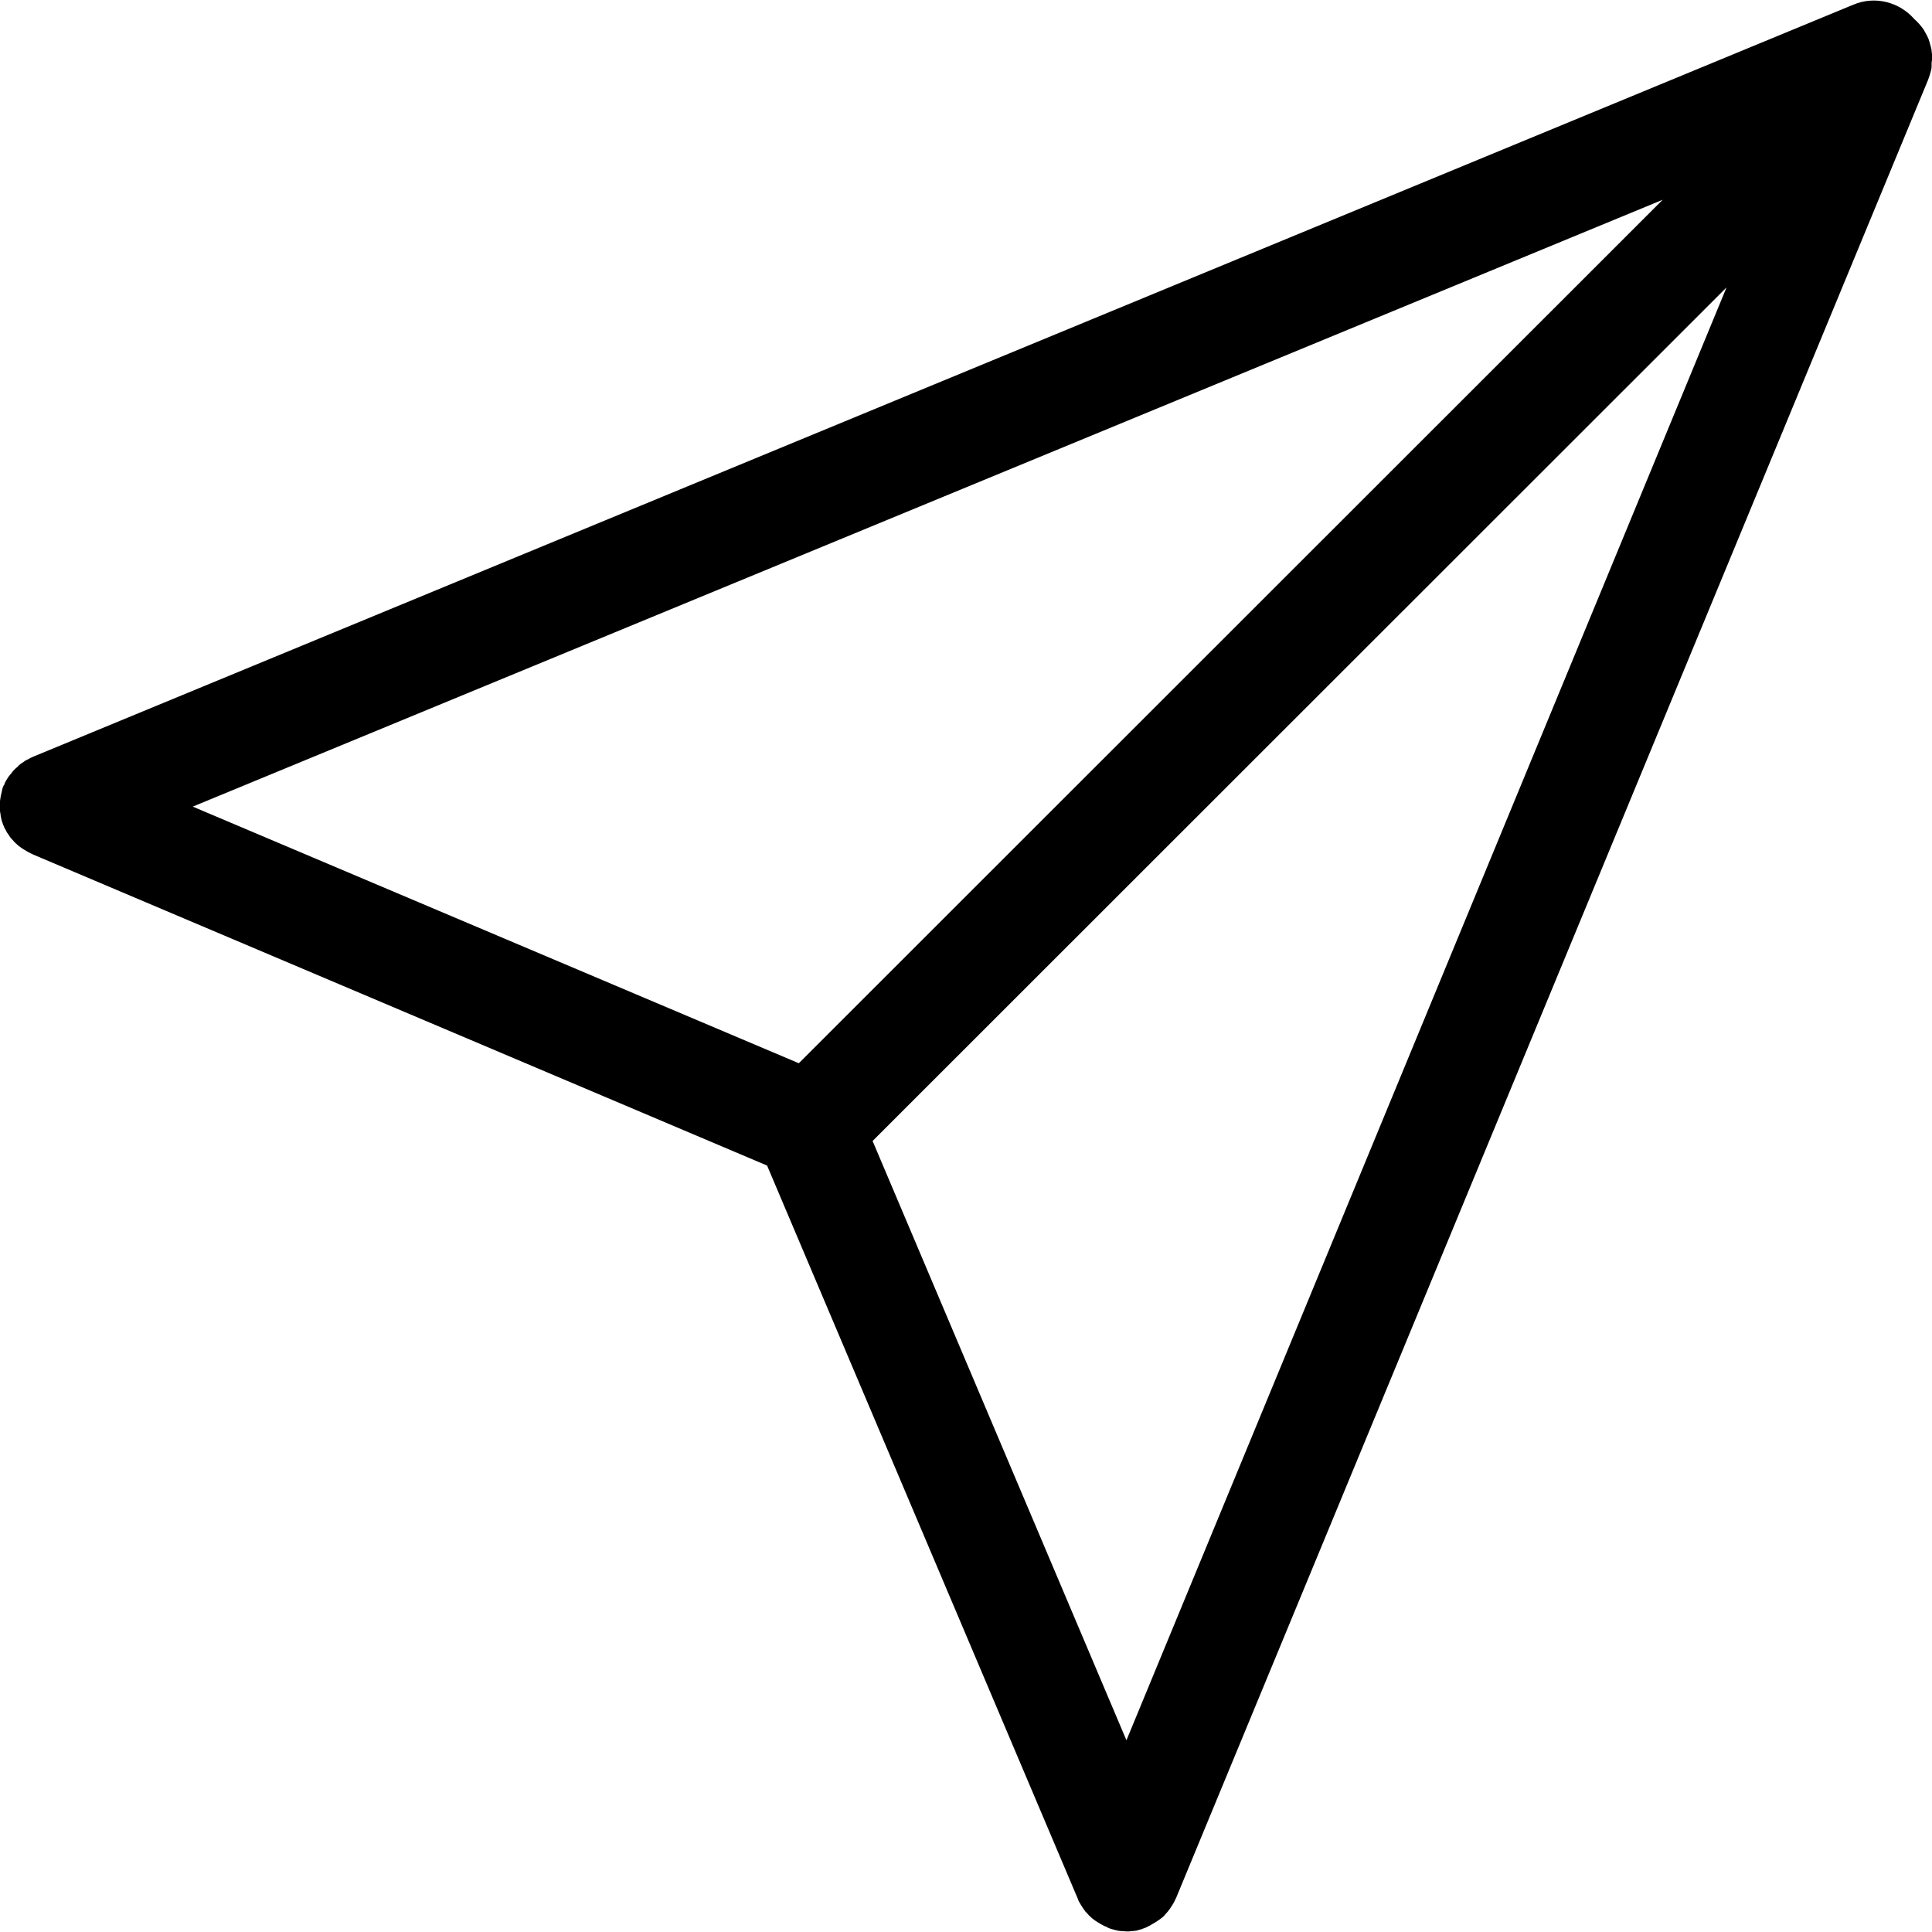
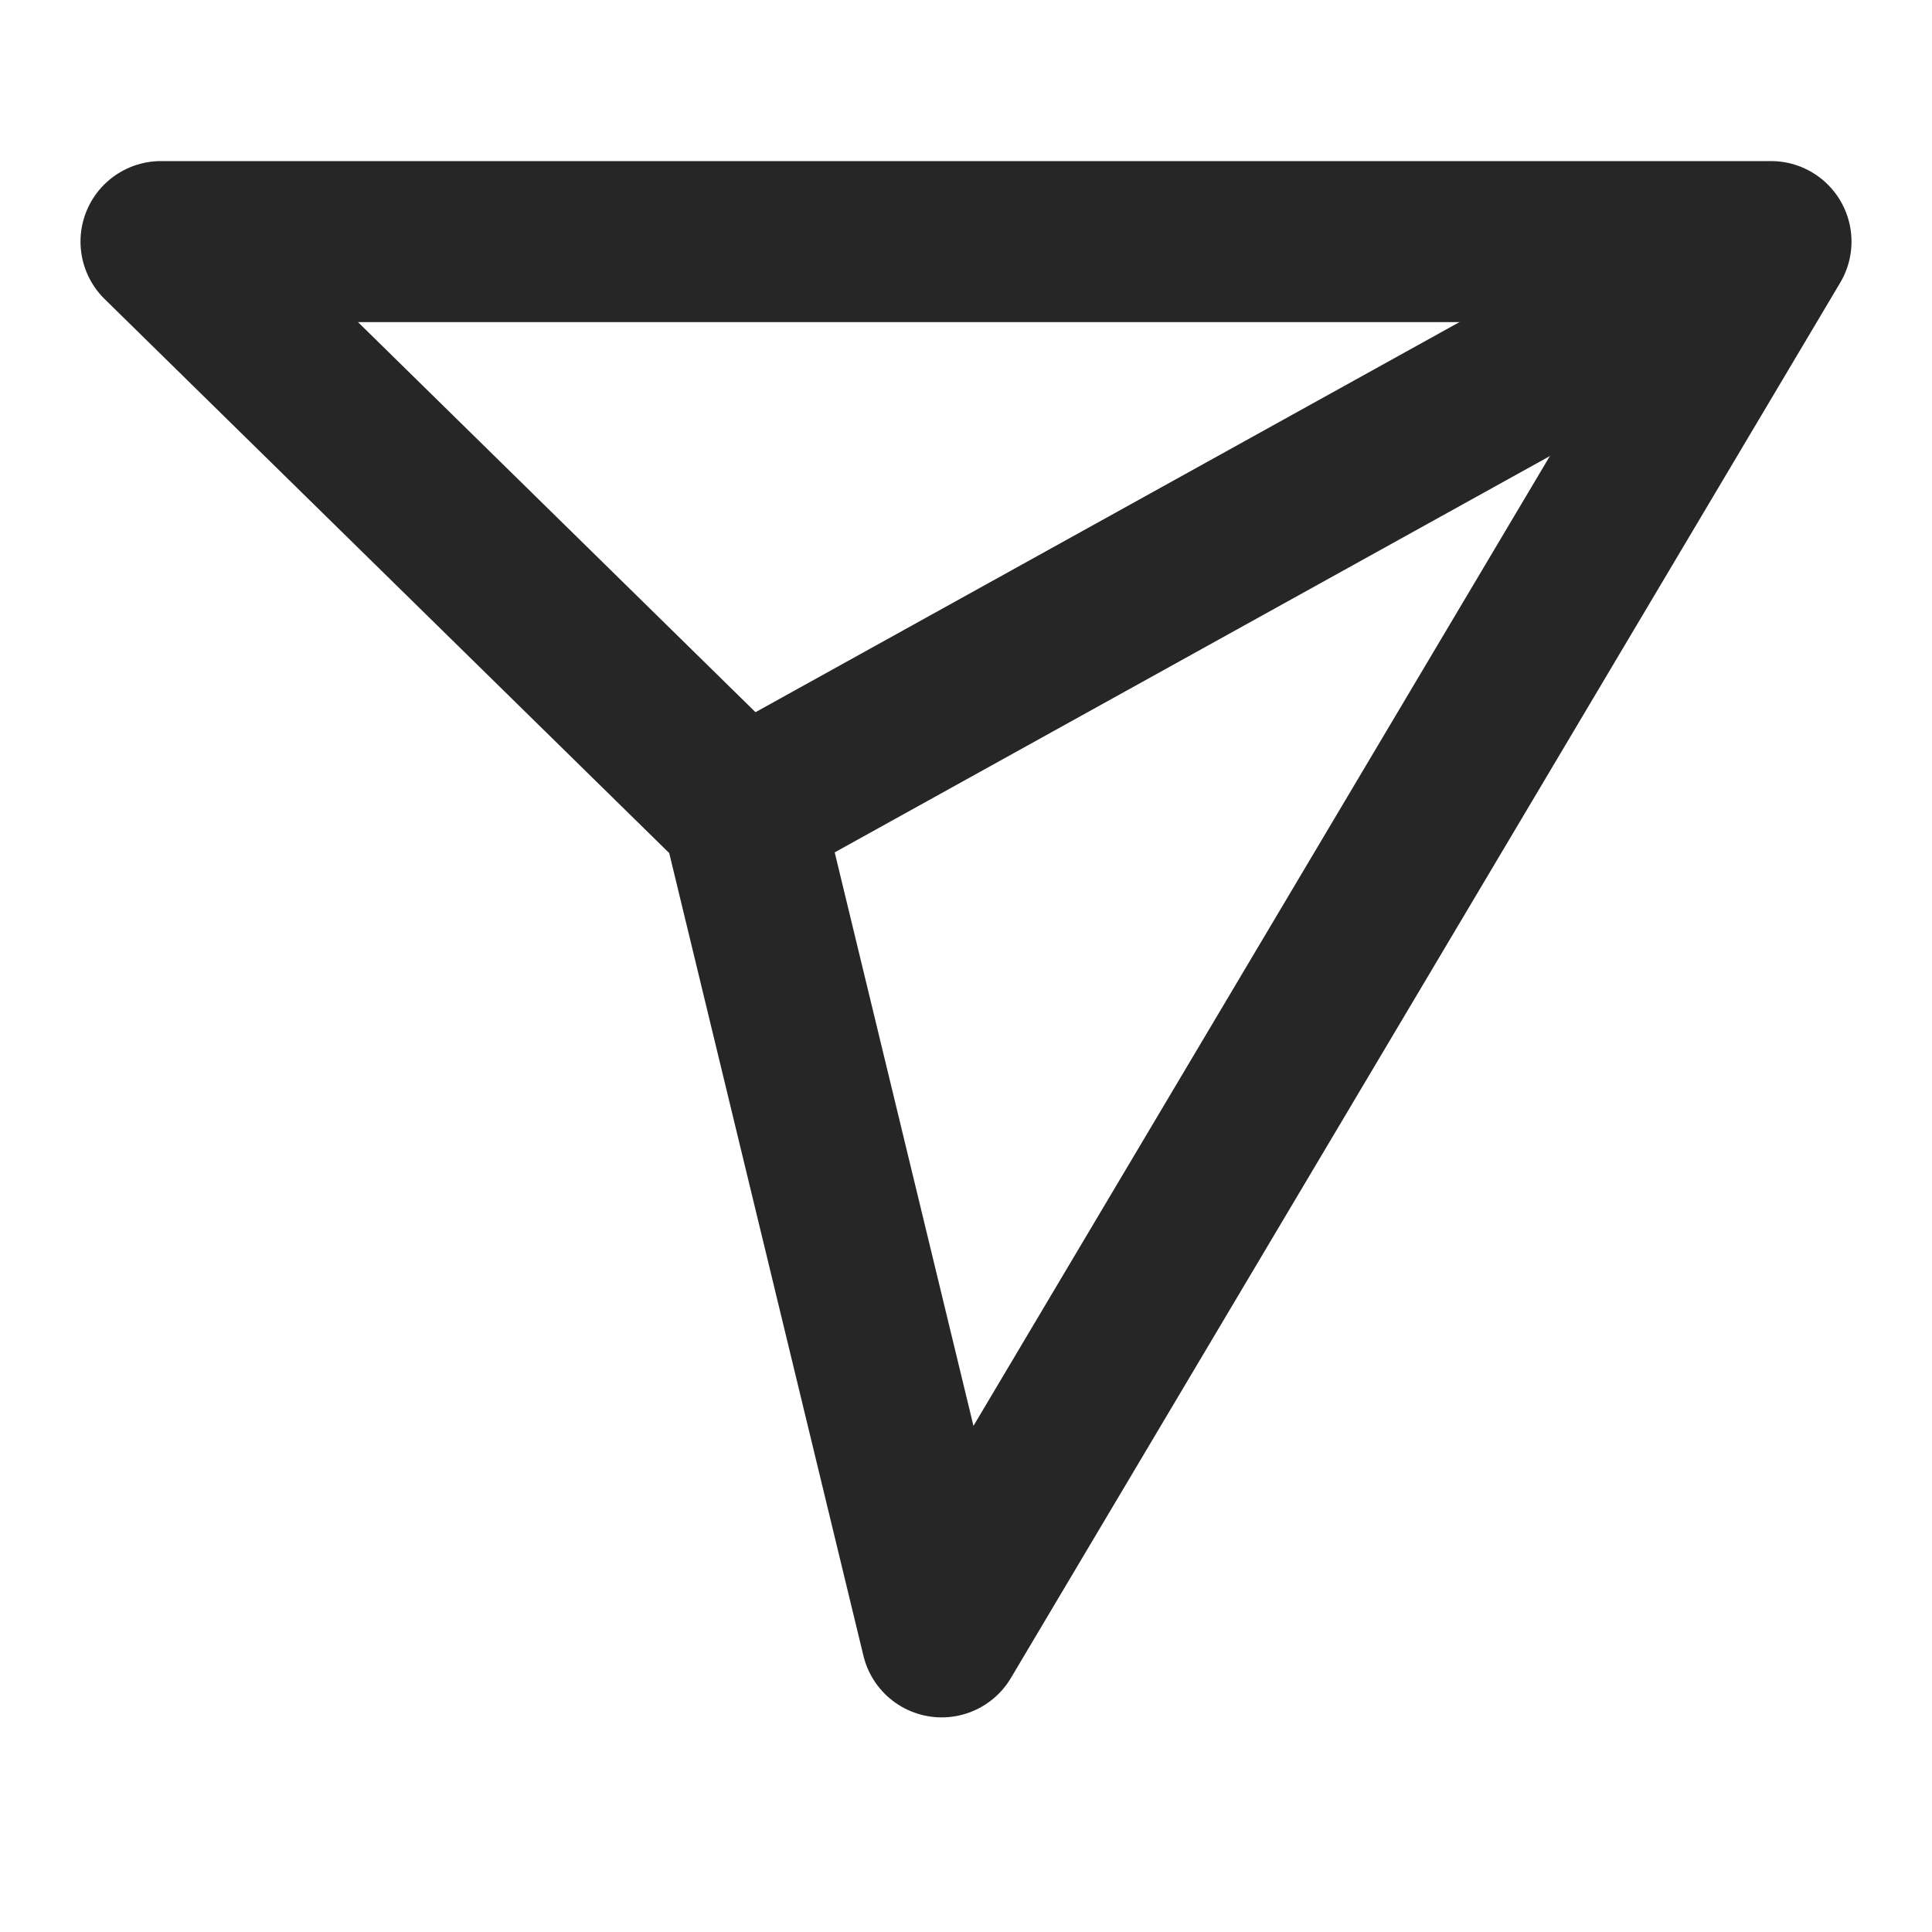
- <svg xmlns="http://www.w3.org/2000/svg" height="25px" width="25px" version="1.1" id="Capa_1" x="0px" y="0px" viewBox="0 0 487.1 487.1" style="enable-background:new 0 0 487.1 487.1;" xml:space="preserve">
-   <g>
-     <path d="M487.1,14.065c0-0.1,0-0.2,0-0.4c0-0.3-0.1-0.5-0.1-0.8c0-0.2,0-0.4-0.1-0.6c0-0.2-0.1-0.4-0.1-0.5   c-0.1-0.2-0.1-0.5-0.2-0.7c0-0.1-0.1-0.2-0.1-0.4c-0.1-0.3-0.2-0.6-0.3-0.9c0-0.1-0.1-0.1-0.1-0.2c-0.1-0.3-0.3-0.7-0.5-1   c0-0.1-0.1-0.2-0.1-0.2c-0.2-0.3-0.3-0.6-0.5-0.9c-0.7-1-1.5-1.9-2.4-2.7c-3.7-4.2-9.8-5.9-15.3-3.6L8.4,190.765   c-0.1,0.1-0.3,0.1-0.4,0.2c-0.3,0.1-0.5,0.2-0.8,0.4c-0.2,0.1-0.4,0.2-0.6,0.3s-0.4,0.2-0.6,0.4c-0.2,0.1-0.4,0.3-0.6,0.4   c-0.2,0.1-0.3,0.2-0.5,0.4c-0.2,0.1-0.3,0.3-0.5,0.5c-0.2,0.1-0.3,0.3-0.5,0.4c-0.2,0.2-0.3,0.3-0.5,0.5c-0.1,0.2-0.3,0.3-0.4,0.5   c-0.1,0.2-0.3,0.4-0.4,0.5c-0.1,0.2-0.3,0.3-0.4,0.5c-0.1,0.2-0.3,0.4-0.4,0.6c-0.1,0.2-0.2,0.3-0.3,0.5c-0.2,0.3-0.3,0.6-0.4,0.9   c0,0.1-0.1,0.2-0.2,0.3l0,0c-0.2,0.4-0.3,0.8-0.4,1.2c0,0,0,0,0,0.1c-0.1,0.4-0.2,0.8-0.3,1.3c0,0.2-0.1,0.4-0.1,0.6   c0,0.2-0.1,0.5-0.1,0.7s0,0.4,0,0.6c0,0.2,0,0.5,0,0.7s0,0.4,0,0.6c0,0.2,0,0.5,0,0.7s0.1,0.4,0.1,0.5c0,0.3,0.1,0.5,0.1,0.8   c0.1,0.3,0.1,0.6,0.2,0.9c0.1,0.2,0.1,0.4,0.2,0.6c0.1,0.3,0.2,0.7,0.4,1l0,0c0.1,0.4,0.3,0.7,0.5,1c0,0.1,0.1,0.2,0.1,0.2   c0.1,0.3,0.3,0.5,0.5,0.8c0.1,0.1,0.1,0.2,0.2,0.3c0.2,0.3,0.3,0.5,0.5,0.7c0.1,0.1,0.1,0.2,0.2,0.2c0.3,0.3,0.5,0.6,0.8,0.9l0,0   c0.3,0.3,0.6,0.5,0.9,0.8c0.1,0.1,0.2,0.2,0.3,0.2c0.2,0.2,0.5,0.4,0.7,0.5c0.1,0.1,0.2,0.1,0.3,0.2c0.3,0.2,0.7,0.4,1,0.6   c0.1,0,0.1,0.1,0.2,0.1c0.3,0.2,0.6,0.3,1,0.5c0.1,0,0.1,0.1,0.2,0.1l185,78.4l78.4,185c0.1,0.4,0.3,0.7,0.5,1   c0,0.1,0.1,0.2,0.1,0.2c0.2,0.3,0.3,0.5,0.5,0.8c0.1,0.1,0.1,0.2,0.2,0.3c0.2,0.3,0.4,0.5,0.5,0.7c0.1,0.1,0.1,0.2,0.2,0.2   c0.3,0.3,0.5,0.6,0.8,0.9l0.1,0.1c0.3,0.2,0.5,0.5,0.8,0.7c0.1,0.1,0.2,0.2,0.3,0.2c0.2,0.2,0.5,0.4,0.7,0.5   c0.1,0.1,0.2,0.1,0.3,0.2c0.3,0.2,0.7,0.4,1,0.6c0.1,0,0.2,0.1,0.2,0.1c0.3,0.2,0.6,0.3,0.9,0.4c0.1,0,0.1,0.1,0.2,0.1   c0,0,0.1,0,0.1,0.1c0.3,0.1,0.7,0.3,1,0.4h0.1c0.4,0.1,0.7,0.2,1.1,0.3c0.1,0,0.3,0,0.4,0.1c0.3,0,0.5,0.1,0.8,0.1   c0.1,0,0.3,0,0.4,0c0.4,0,0.7,0.1,1.1,0.1l0,0l0,0l0,0l0,0c0.4,0,0.8,0,1.1-0.1c0.1,0,0.3,0,0.4,0c0.3,0,0.6-0.1,0.8-0.1   c0.1,0,0.3,0,0.4-0.1c0.4-0.1,0.8-0.2,1.1-0.3c0.1,0,0.1,0,0.2-0.1c0.3-0.1,0.7-0.2,1-0.4c0.1,0,0.1,0,0.2-0.1   c0.1,0,0.1-0.1,0.2-0.1c0.3-0.1,0.6-0.3,0.9-0.5c0.1,0,0.1-0.1,0.2-0.1c0.3-0.2,0.7-0.4,1-0.6c0.1-0.1,0.2-0.1,0.3-0.2   c0.2-0.2,0.5-0.3,0.7-0.5c0.1-0.1,0.2-0.2,0.3-0.2c0.3-0.3,0.6-0.5,0.8-0.8l0,0c0.3-0.3,0.5-0.6,0.8-0.9c0.1-0.1,0.1-0.2,0.2-0.3   c0.2-0.2,0.4-0.5,0.5-0.7c0.1-0.1,0.1-0.2,0.2-0.3c0.2-0.3,0.3-0.5,0.5-0.8c0-0.1,0.1-0.2,0.1-0.2c0.2-0.3,0.3-0.7,0.5-1   l189.6-458.4c0.3-0.8,0.6-1.7,0.8-2.6c0.1-0.3,0.1-0.7,0.1-1c0-0.1,0-0.2,0-0.3c0-0.4,0-0.7,0.1-1.1c0-0.1,0-0.2,0-0.2   C487.1,14.665,487.1,14.365,487.1,14.065z M48.6,203.365l370.6-153l-217.8,217.7L48.6,203.365z M284,438.765l-64-151.1l215.3-215.2   L284,438.765z" />
-   </g>
-   <g>
- </g>
-   <g>
- </g>
-   <g>
- </g>
-   <g>
- </g>
-   <g>
- </g>
-   <g>
- </g>
-   <g>
- </g>
-   <g>
- </g>
-   <g>
- </g>
-   <g>
- </g>
-   <g>
- </g>
-   <g>
- </g>
-   <g>
- </g>
-   <g>
- </g>
-   <g>
- </g>
+ <svg aria-label="Share Post" class="_ab6-" color="#262626" fill="#262626" height="24" role="img" viewBox="0 0 24 24" width="24">
+   <line fill="none" stroke="currentColor" stroke-linejoin="round" stroke-width="2" x1="22" x2="9.218" y1="3" y2="10.083" />
+   <polygon fill="none" points="11.698 20.334 22 3.001 2 3.001 9.218 10.084 11.698 20.334" stroke="currentColor" stroke-linejoin="round" stroke-width="2" />
</svg>
